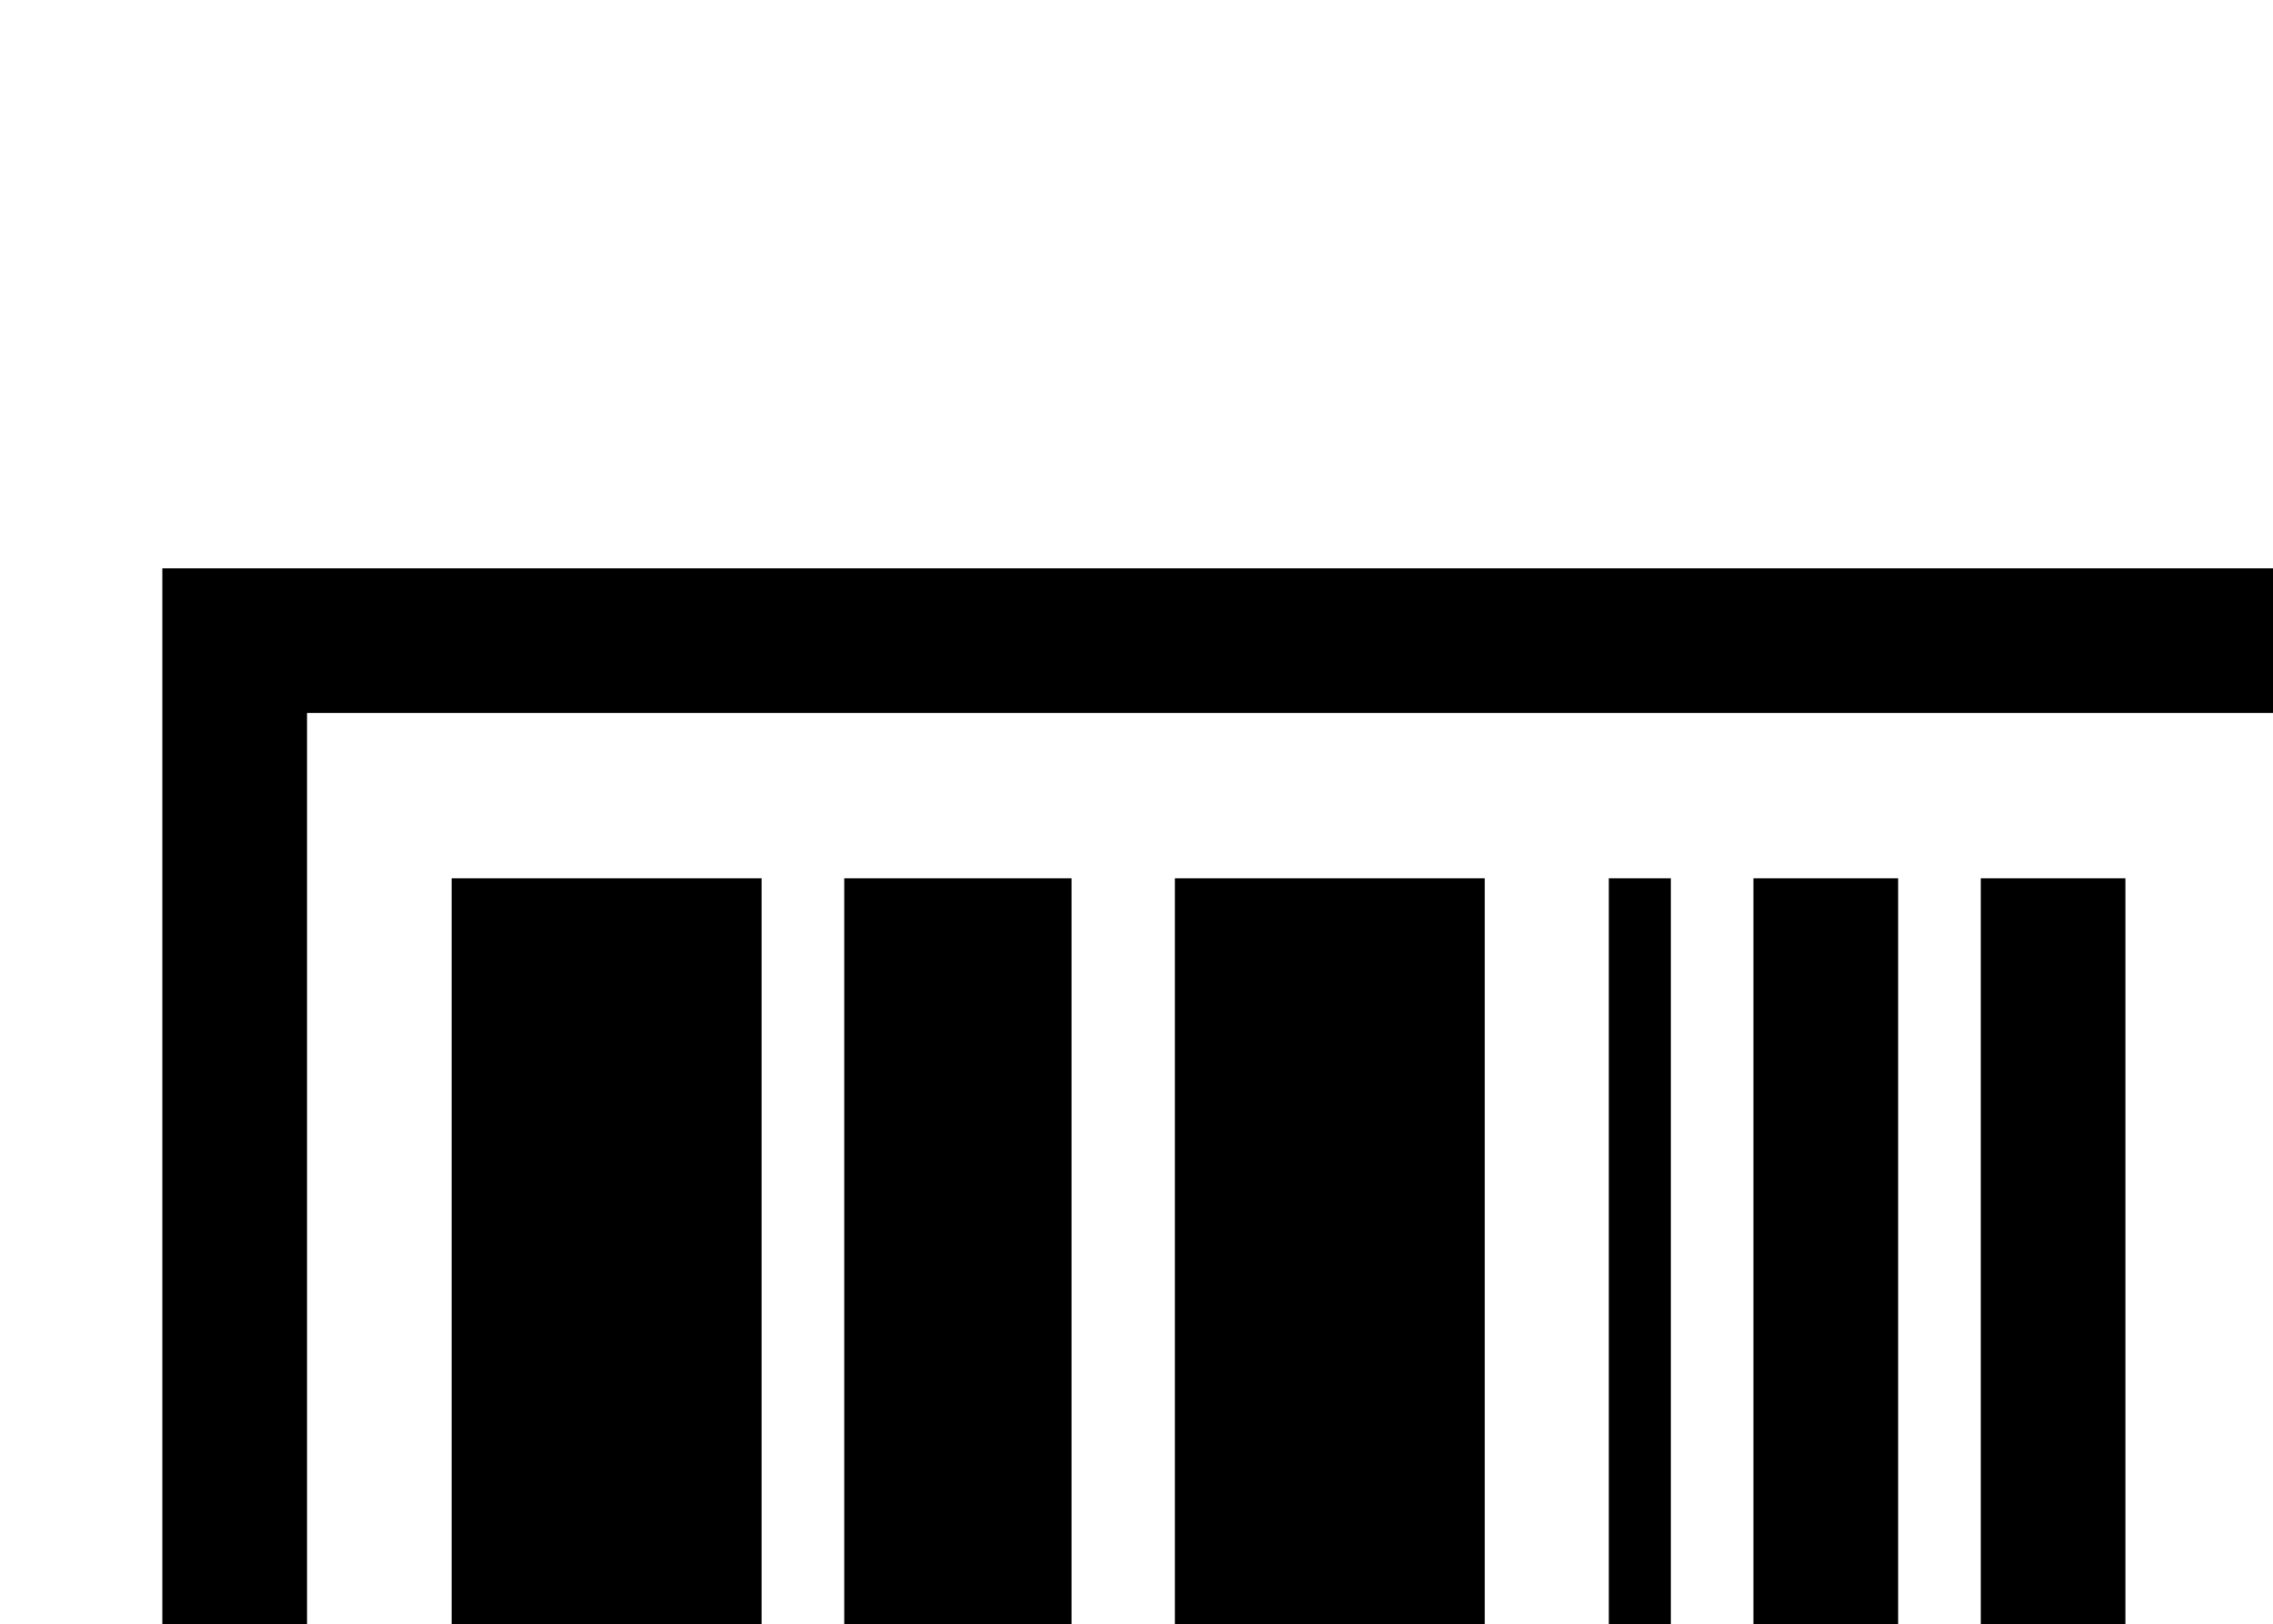
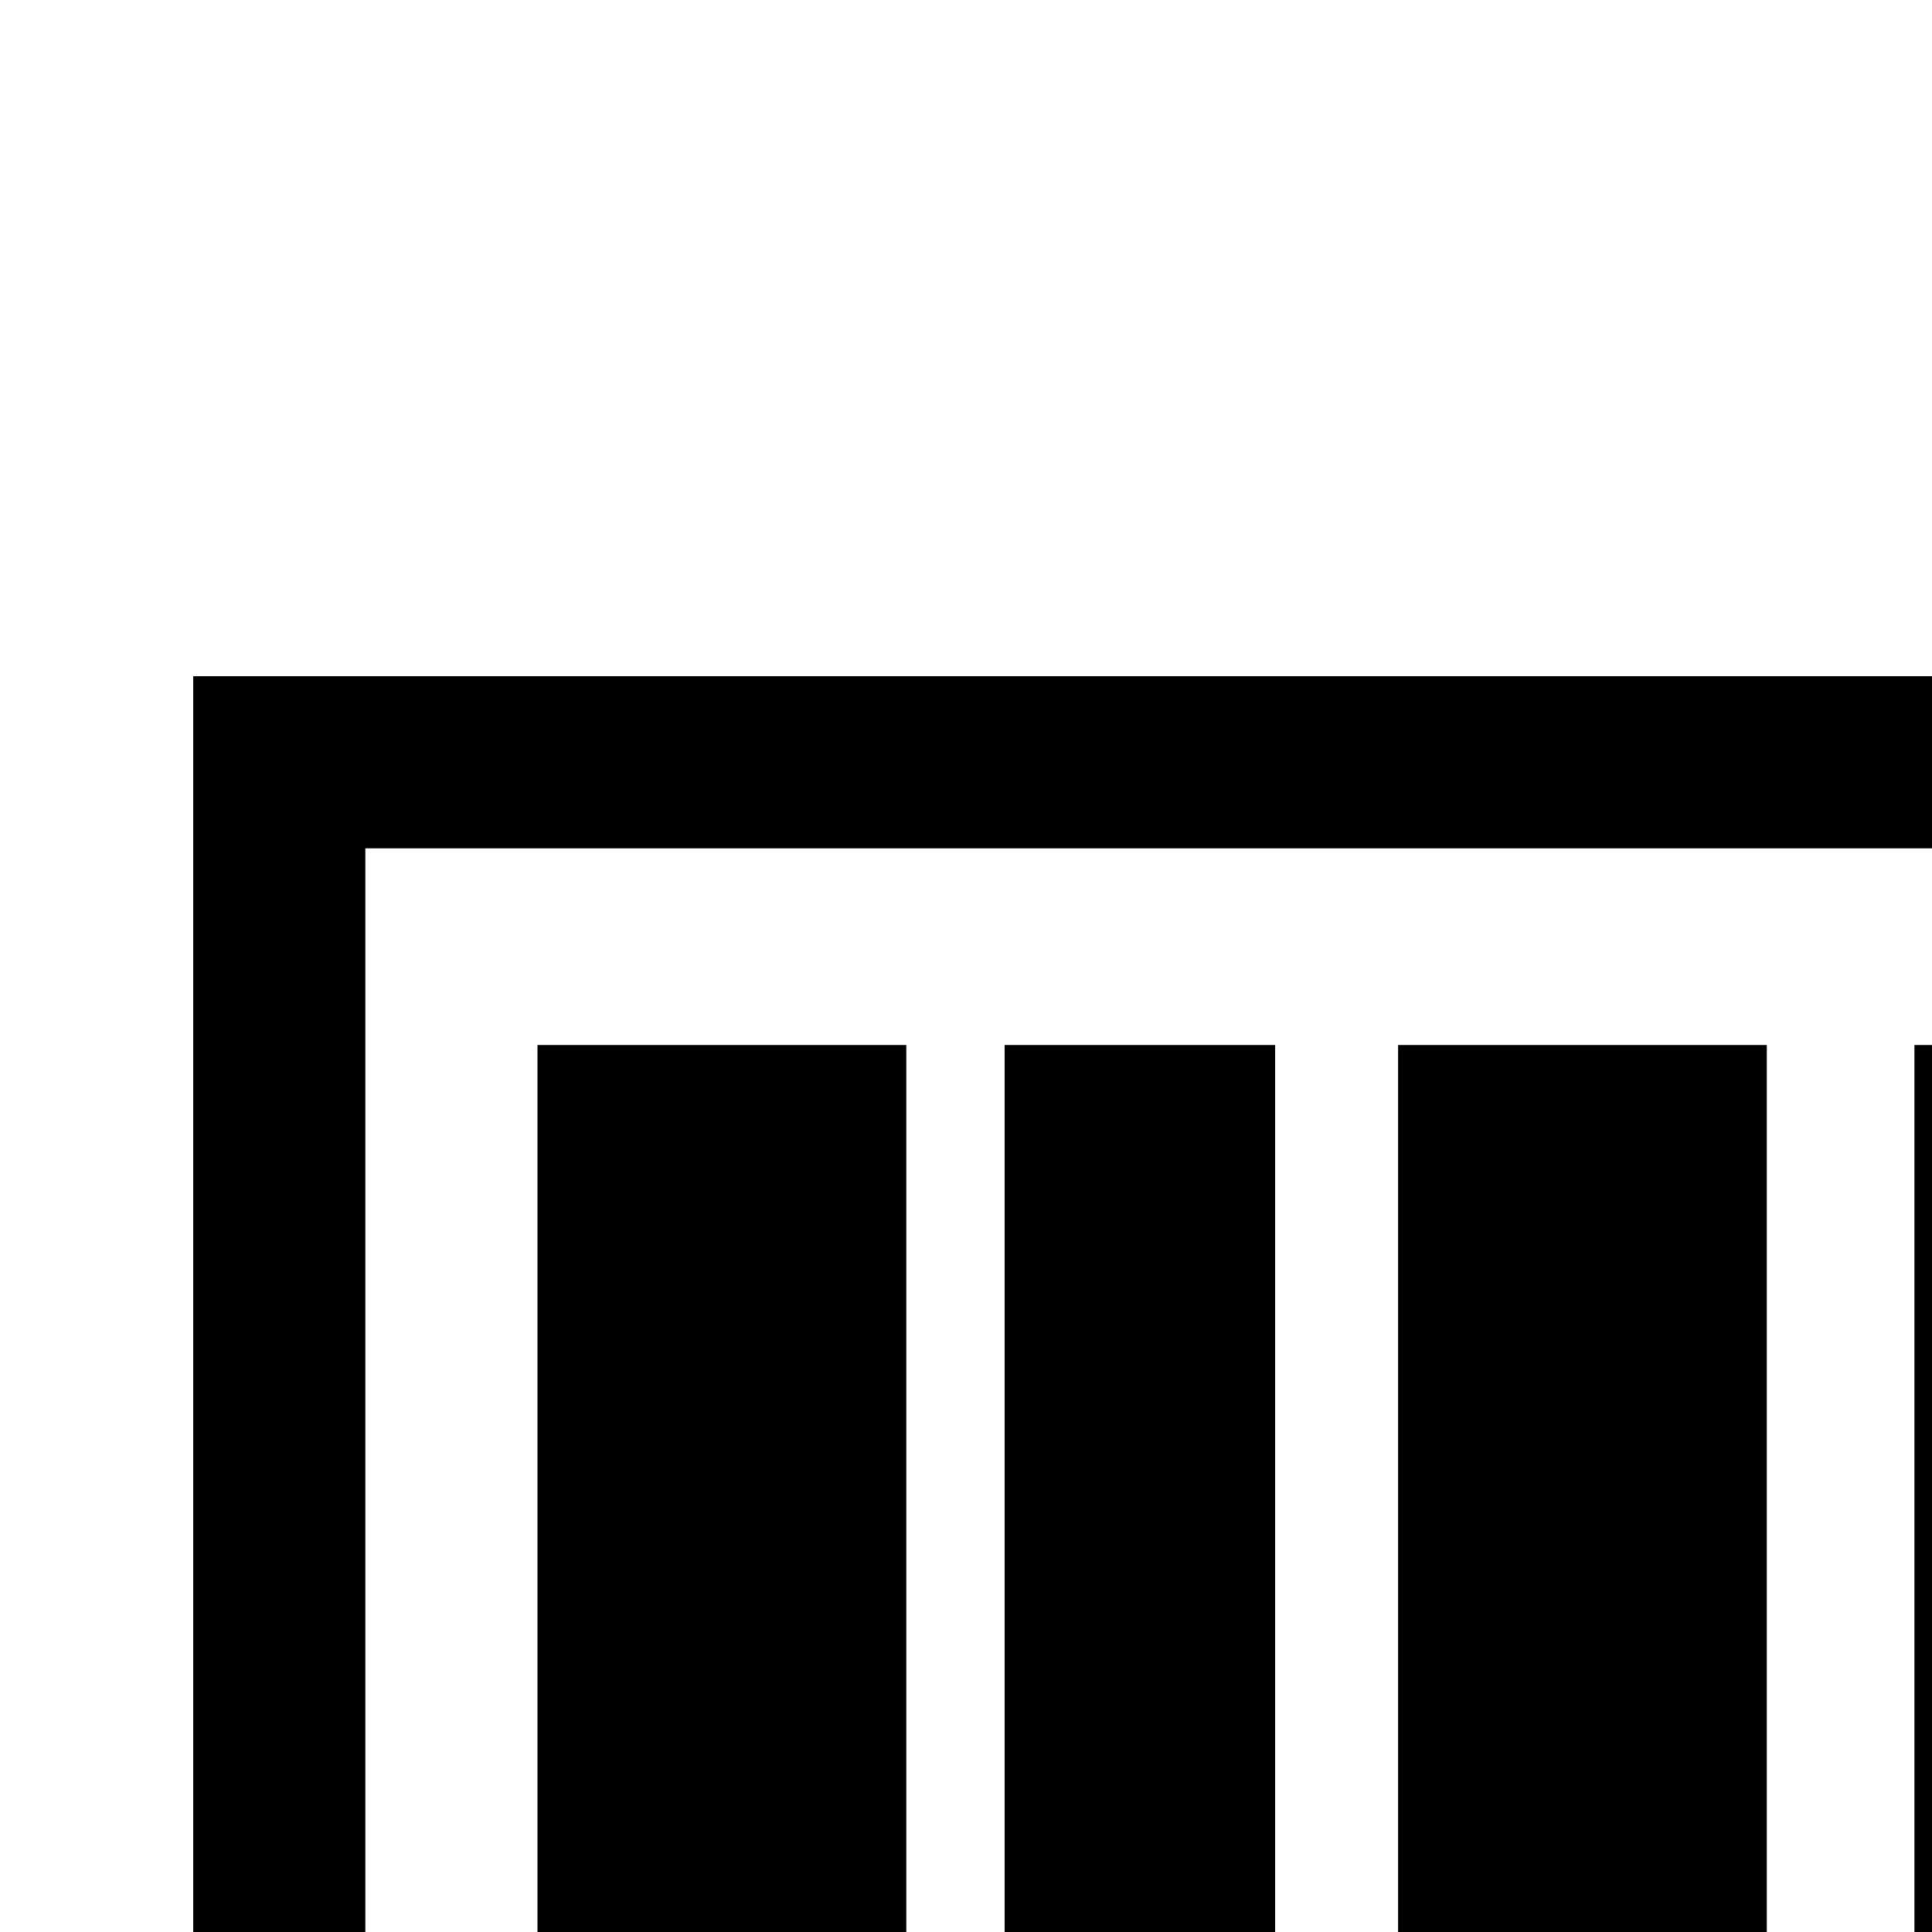
- <svg xmlns="http://www.w3.org/2000/svg" width="28" height="20" viewBox="0 0 28 20" fill="none" fill-rule="evenodd">
-   <g>
-     <path fill="#EBF1F8" d="M0 0h32v32H0z" />
-     <path fill="#FFF" d="M0 0h32v32H0z" />
-     <path d="M2 24.818V7h28v17.818H2ZM28.218 8.782H3.782v14.254h24.436V8.782ZM9.382 10.818V21H5.564V10.818h3.818Zm3.818 0V21h-2.8V10.818h2.8Zm5.09 0V21h-3.817V10.818h3.818Zm2.292 0V21h-.764V10.818h.764Zm2.8 0V21H21.6V10.818h1.782Zm2.8 0V21H24.4V10.818h1.782Z" fill="#000" />
-   </g>
+ <svg xmlns="http://www.w3.org/2000/svg" width="20" height="20" viewBox="0 0 20 20" fill="none" fill-rule="evenodd">
+   <path fill="#EBF1F8" d="M0 0h32v32H0z" />
+   <path fill="#FFF" d="M0 0h32v32H0z" />
+   <path d="M2 24.818V7h28v17.818H2ZM28.218 8.782H3.782v14.254h24.436V8.782ZM9.382 10.818V21H5.564V10.818h3.818Zm3.818 0V21h-2.8V10.818h2.8Zm5.09 0V21h-3.817V10.818h3.818Zm2.292 0V21h-.764V10.818h.764Zm2.8 0V21H21.6V10.818h1.782Zm2.8 0V21H24.4V10.818h1.782Z" fill="#000" />
</svg>
